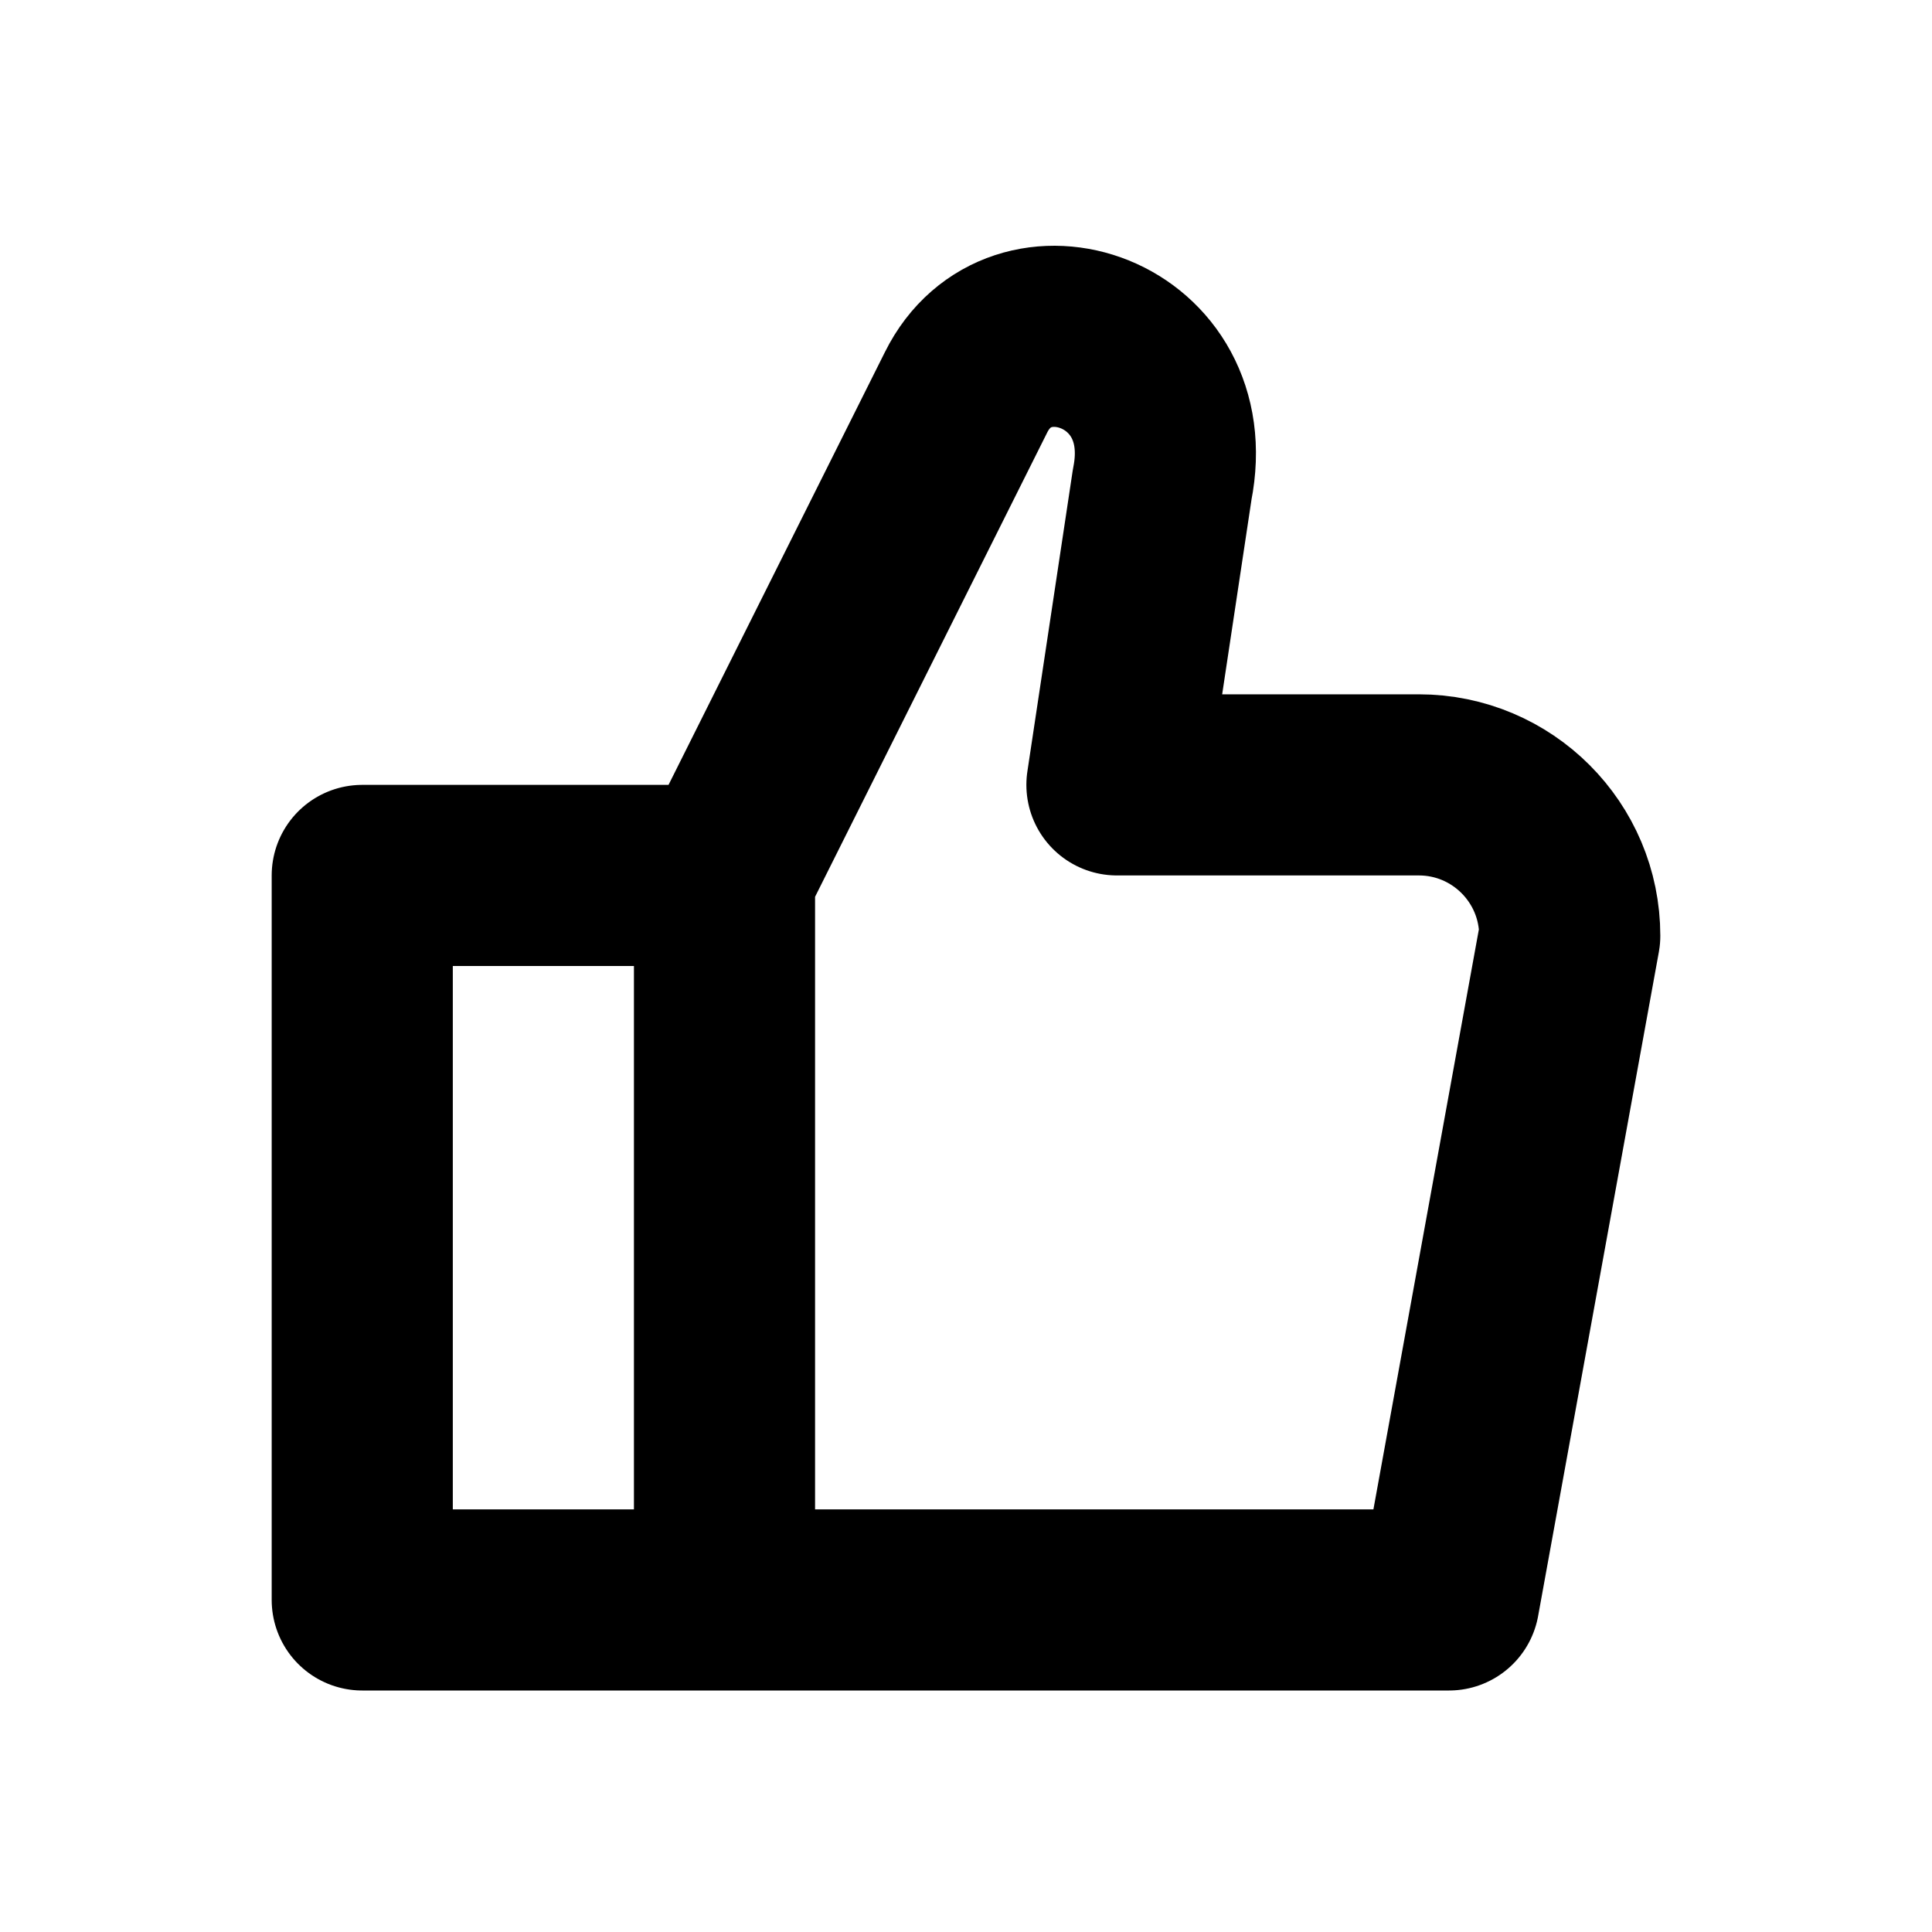
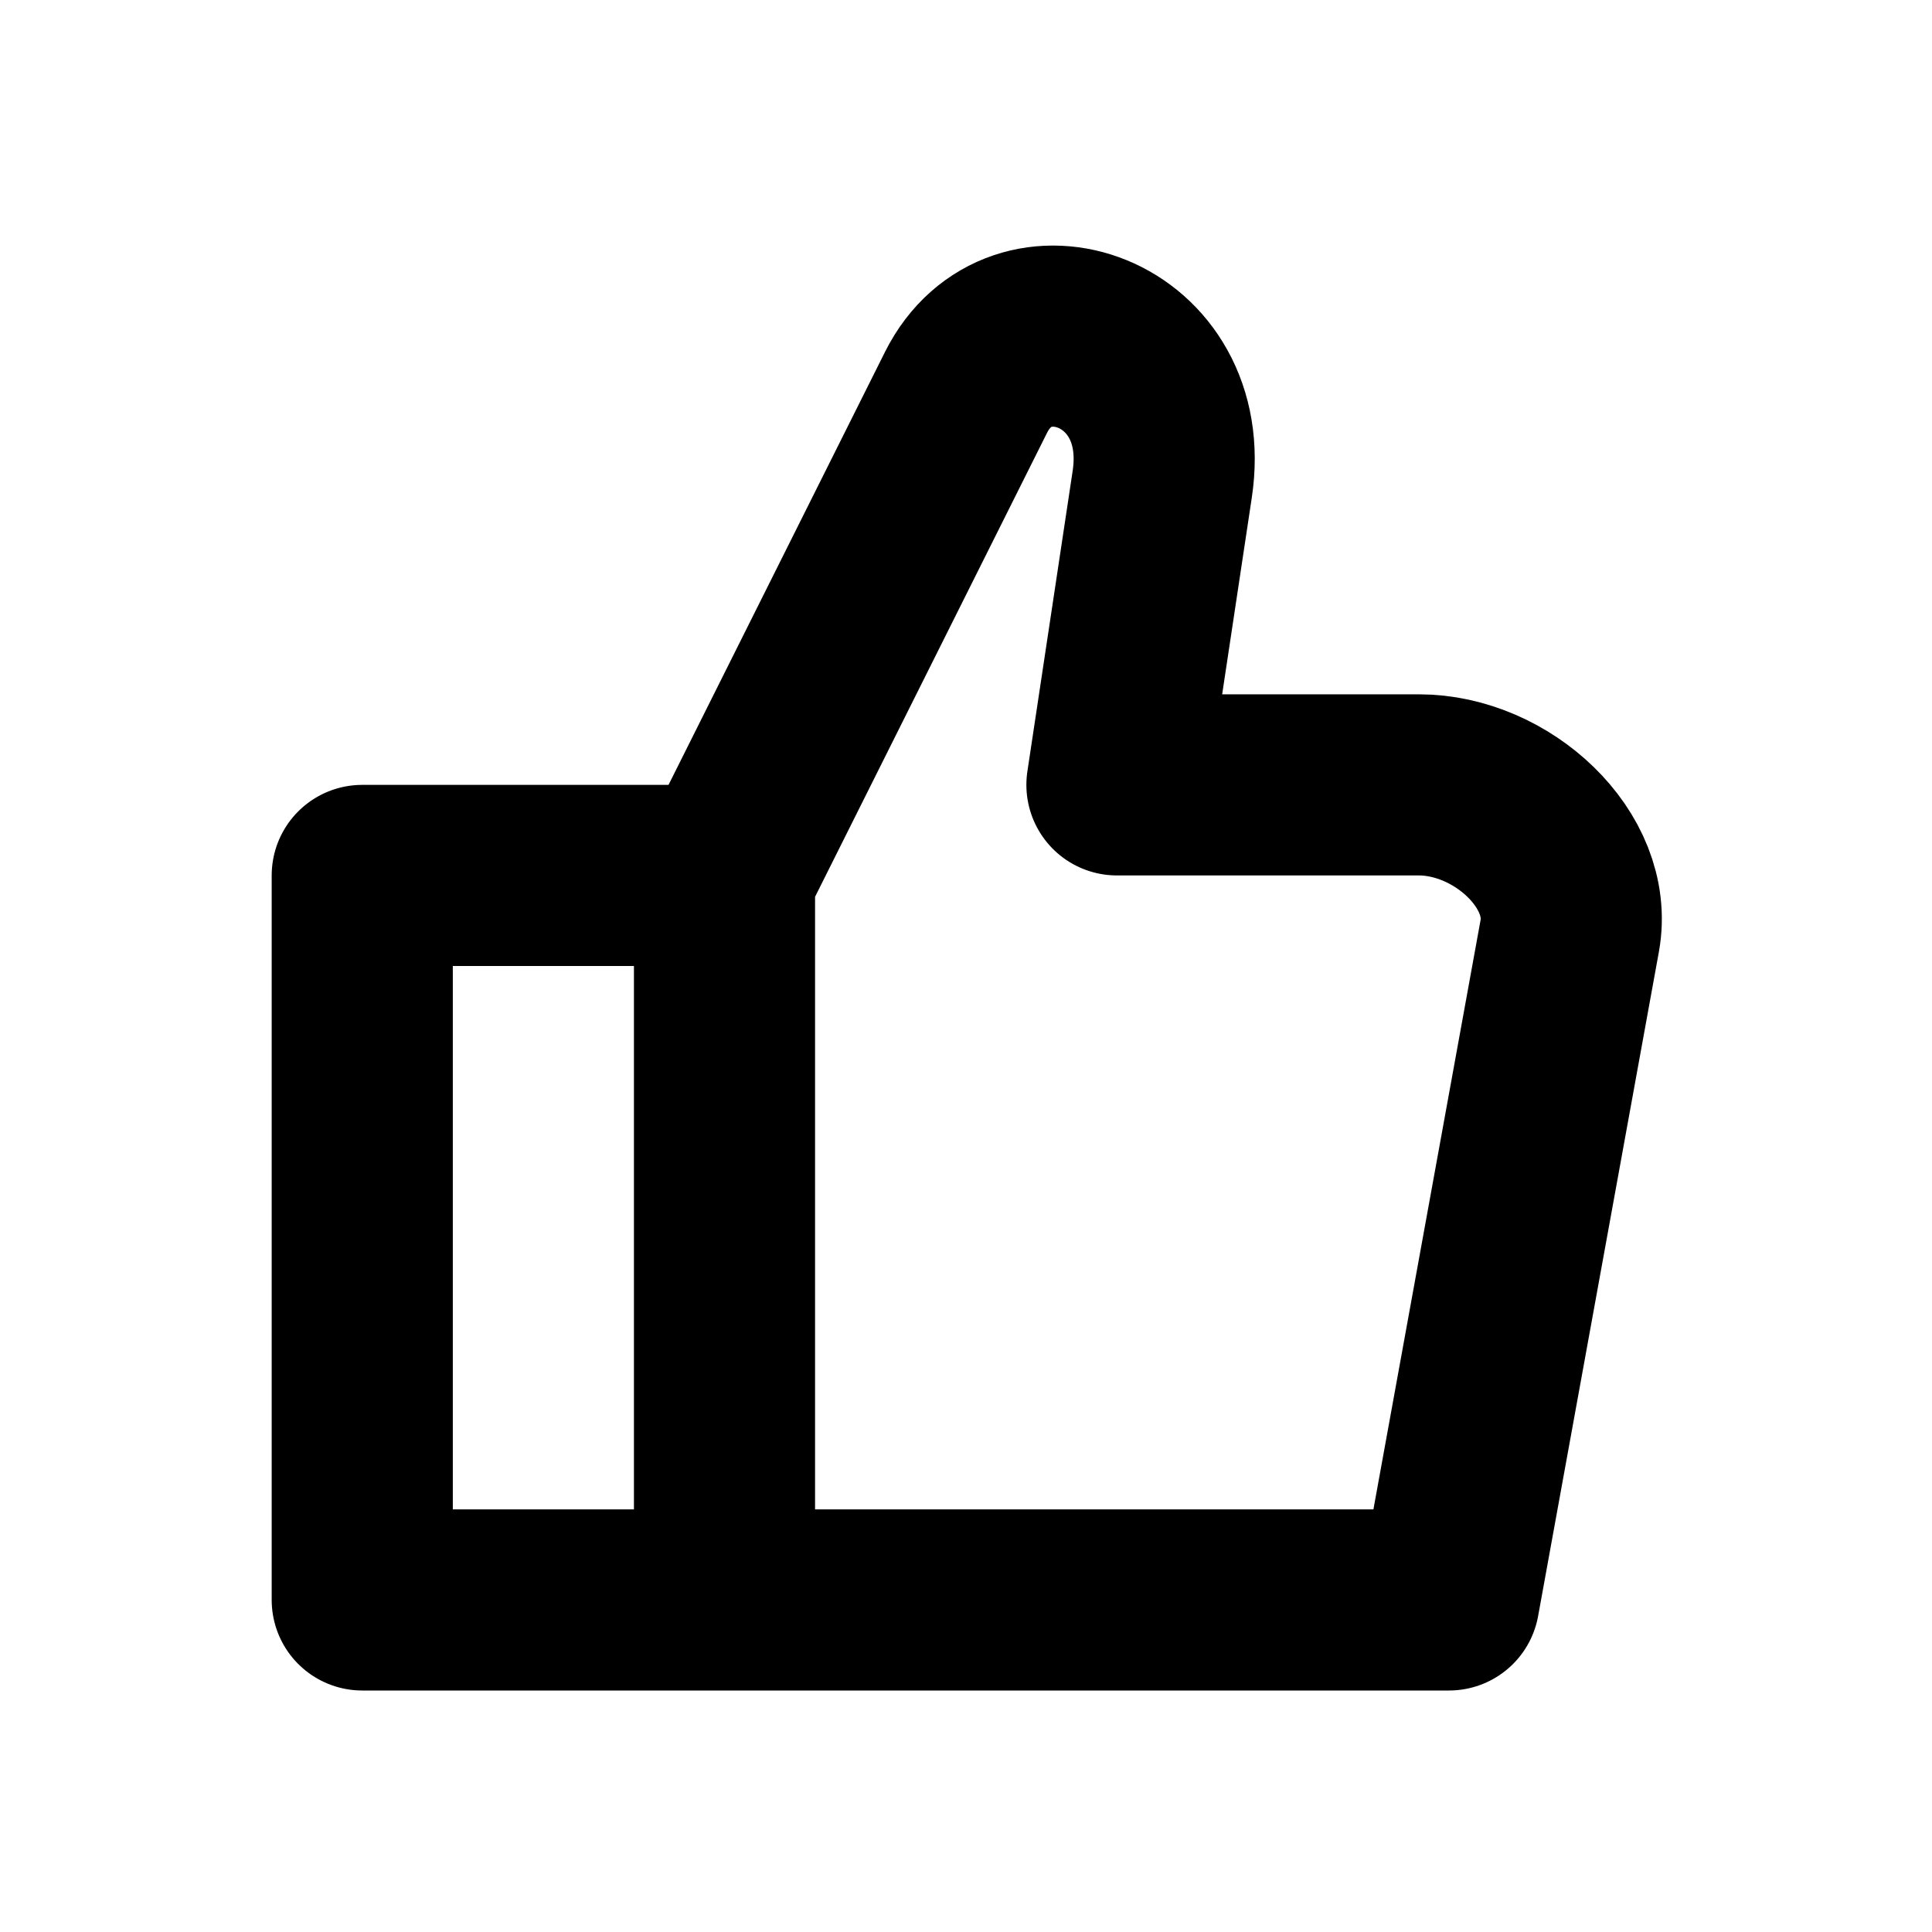
<svg xmlns="http://www.w3.org/2000/svg" width="16" height="16" viewBox="0 0 16 16" fill="none" stroke="currentColor" stroke-width="1.5" stroke-linecap="round" stroke-linejoin="round" aria-hidden="true" focusable="false">
-   <path d="M6 7.25L8 3.25C8.443 2.356 9.861 2.829 9.625 4.011L9.25 6.5H11.75A1.25 1.25 0 0 1 13 7.75L12 13.25H6V7.25ZM3 7.25H6V13.25H3V7.25Z" />
+   <path d="M6 7.25L8 3.25C8.446 2.358 9.805 2.819 9.625 4.011L9.25 6.5H11.75C12.44 6.5 13.114 7.125 13 7.75L12 13.25H6V7.25ZM3 7.25H6V13.25H3V7.25Z" />
</svg>
